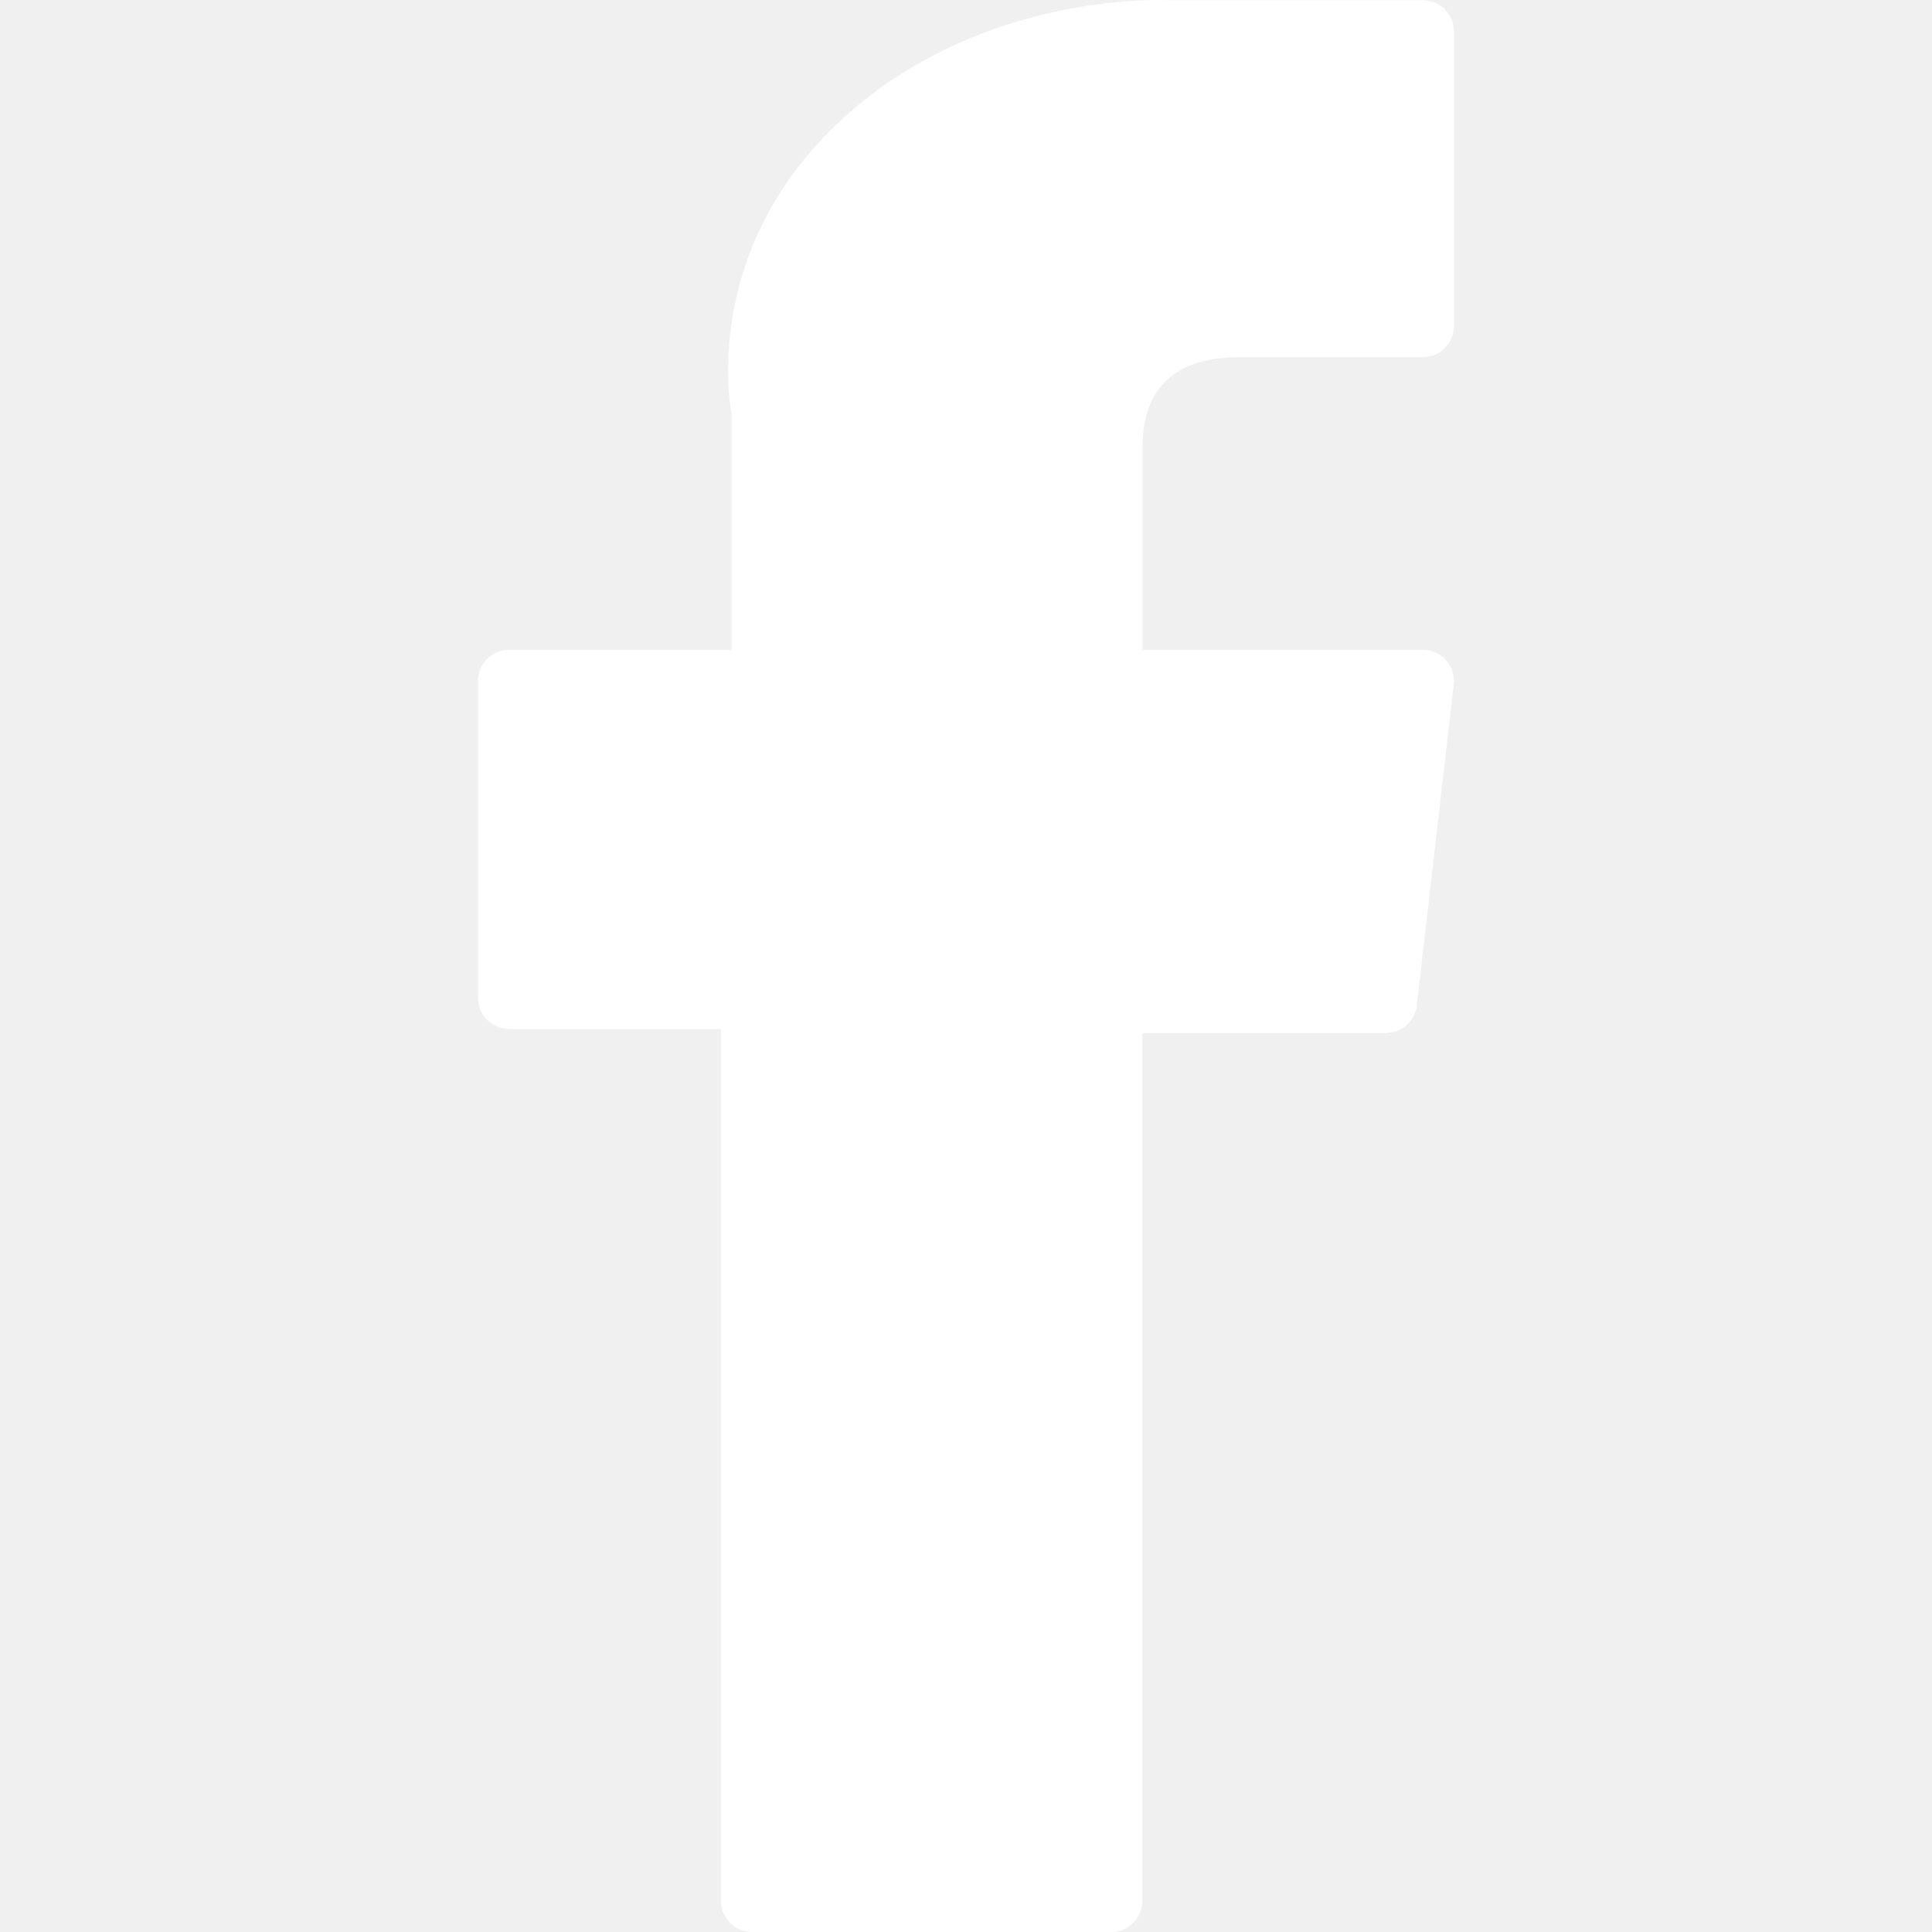
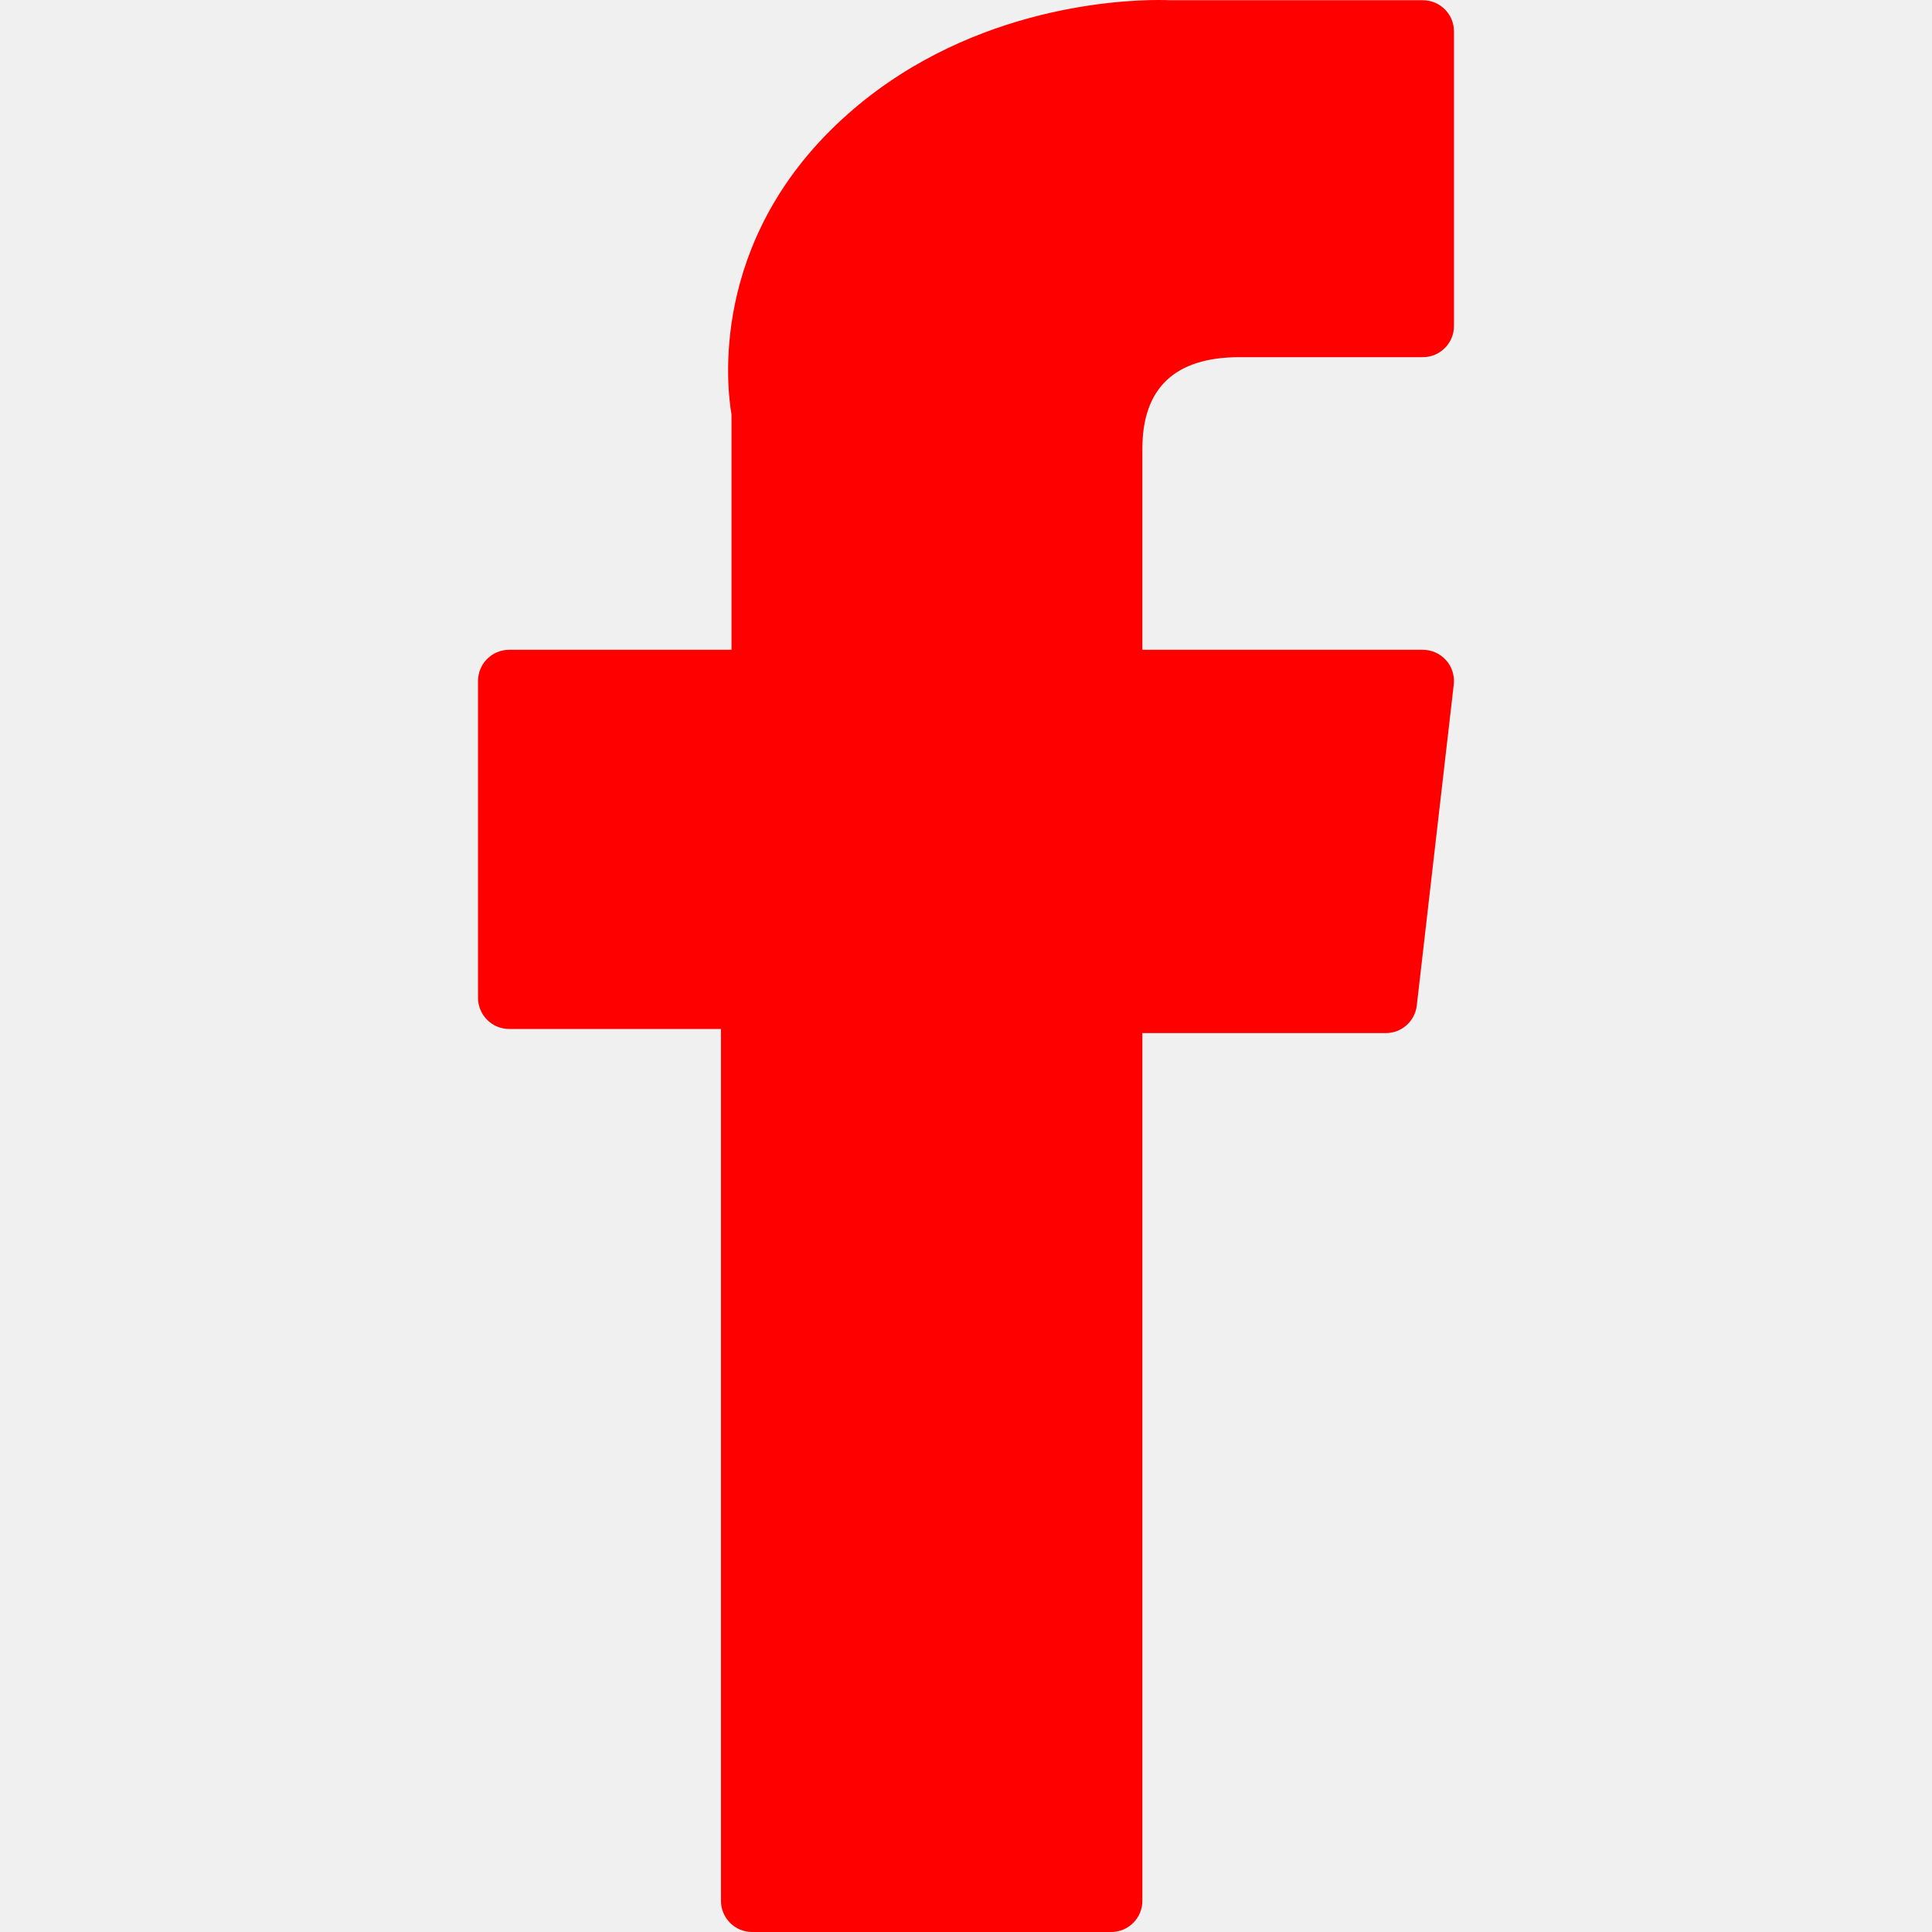
<svg xmlns="http://www.w3.org/2000/svg" version="1.1" id="Layer_1" x="0px" y="0px" viewBox="0 0 310 310" style="enable-background:new 0 0 310 310;" xml:space="preserve">
+   <style type="text/css">
+ 	.st0{fill:red;}
+ </style>
  <g id="XMLID_834_" style="fill: white">
-     <path id="XMLID_835_" d="M81.703,165.106h33.981V305c0,2.762,2.238,5,5,5h57.616c2.762,0,5-2.238,5-5V165.765h39.064   c2.54,0,4.677-1.906,4.967-4.429l5.933-51.502c0.163-1.417-0.286-2.836-1.234-3.899c-0.949-1.064-2.307-1.673-3.732-1.673h-44.996   V71.978c0-9.732,5.24-14.667,15.576-14.667c1.473,0,29.42,0,29.42,0c2.762,0,5-2.239,5-5V5.037c0-2.762-2.238-5-5-5h-40.545   C187.467,0.023,186.832,0,185.896,0c-7.035,0-31.488,1.381-50.804,19.151c-21.402,19.692-18.427,43.27-17.716,47.358v37.752H81.703   c-2.762,0-5,2.238-5,5v50.844C76.703,162.867,78.941,165.106,81.703,165.106z" />
+     <path class="st0" id="XMLID_835_" d="M81.703,165.106h33.981V305c0,2.762,2.238,5,5,5h57.616c2.762,0,5-2.238,5-5V165.765h39.064   c2.54,0,4.677-1.906,4.967-4.429l5.933-51.502c0.163-1.417-0.286-2.836-1.234-3.899c-0.949-1.064-2.307-1.673-3.732-1.673h-44.996   V71.978c0-9.732,5.24-14.667,15.576-14.667c1.473,0,29.42,0,29.42,0c2.762,0,5-2.239,5-5V5.037c0-2.762-2.238-5-5-5h-40.545   C187.467,0.023,186.832,0,185.896,0c-7.035,0-31.488,1.381-50.804,19.151c-21.402,19.692-18.427,43.27-17.716,47.358v37.752H81.703   c-2.762,0-5,2.238-5,5v50.844C76.703,162.867,78.941,165.106,81.703,165.106z" />
  </g>
</svg>
